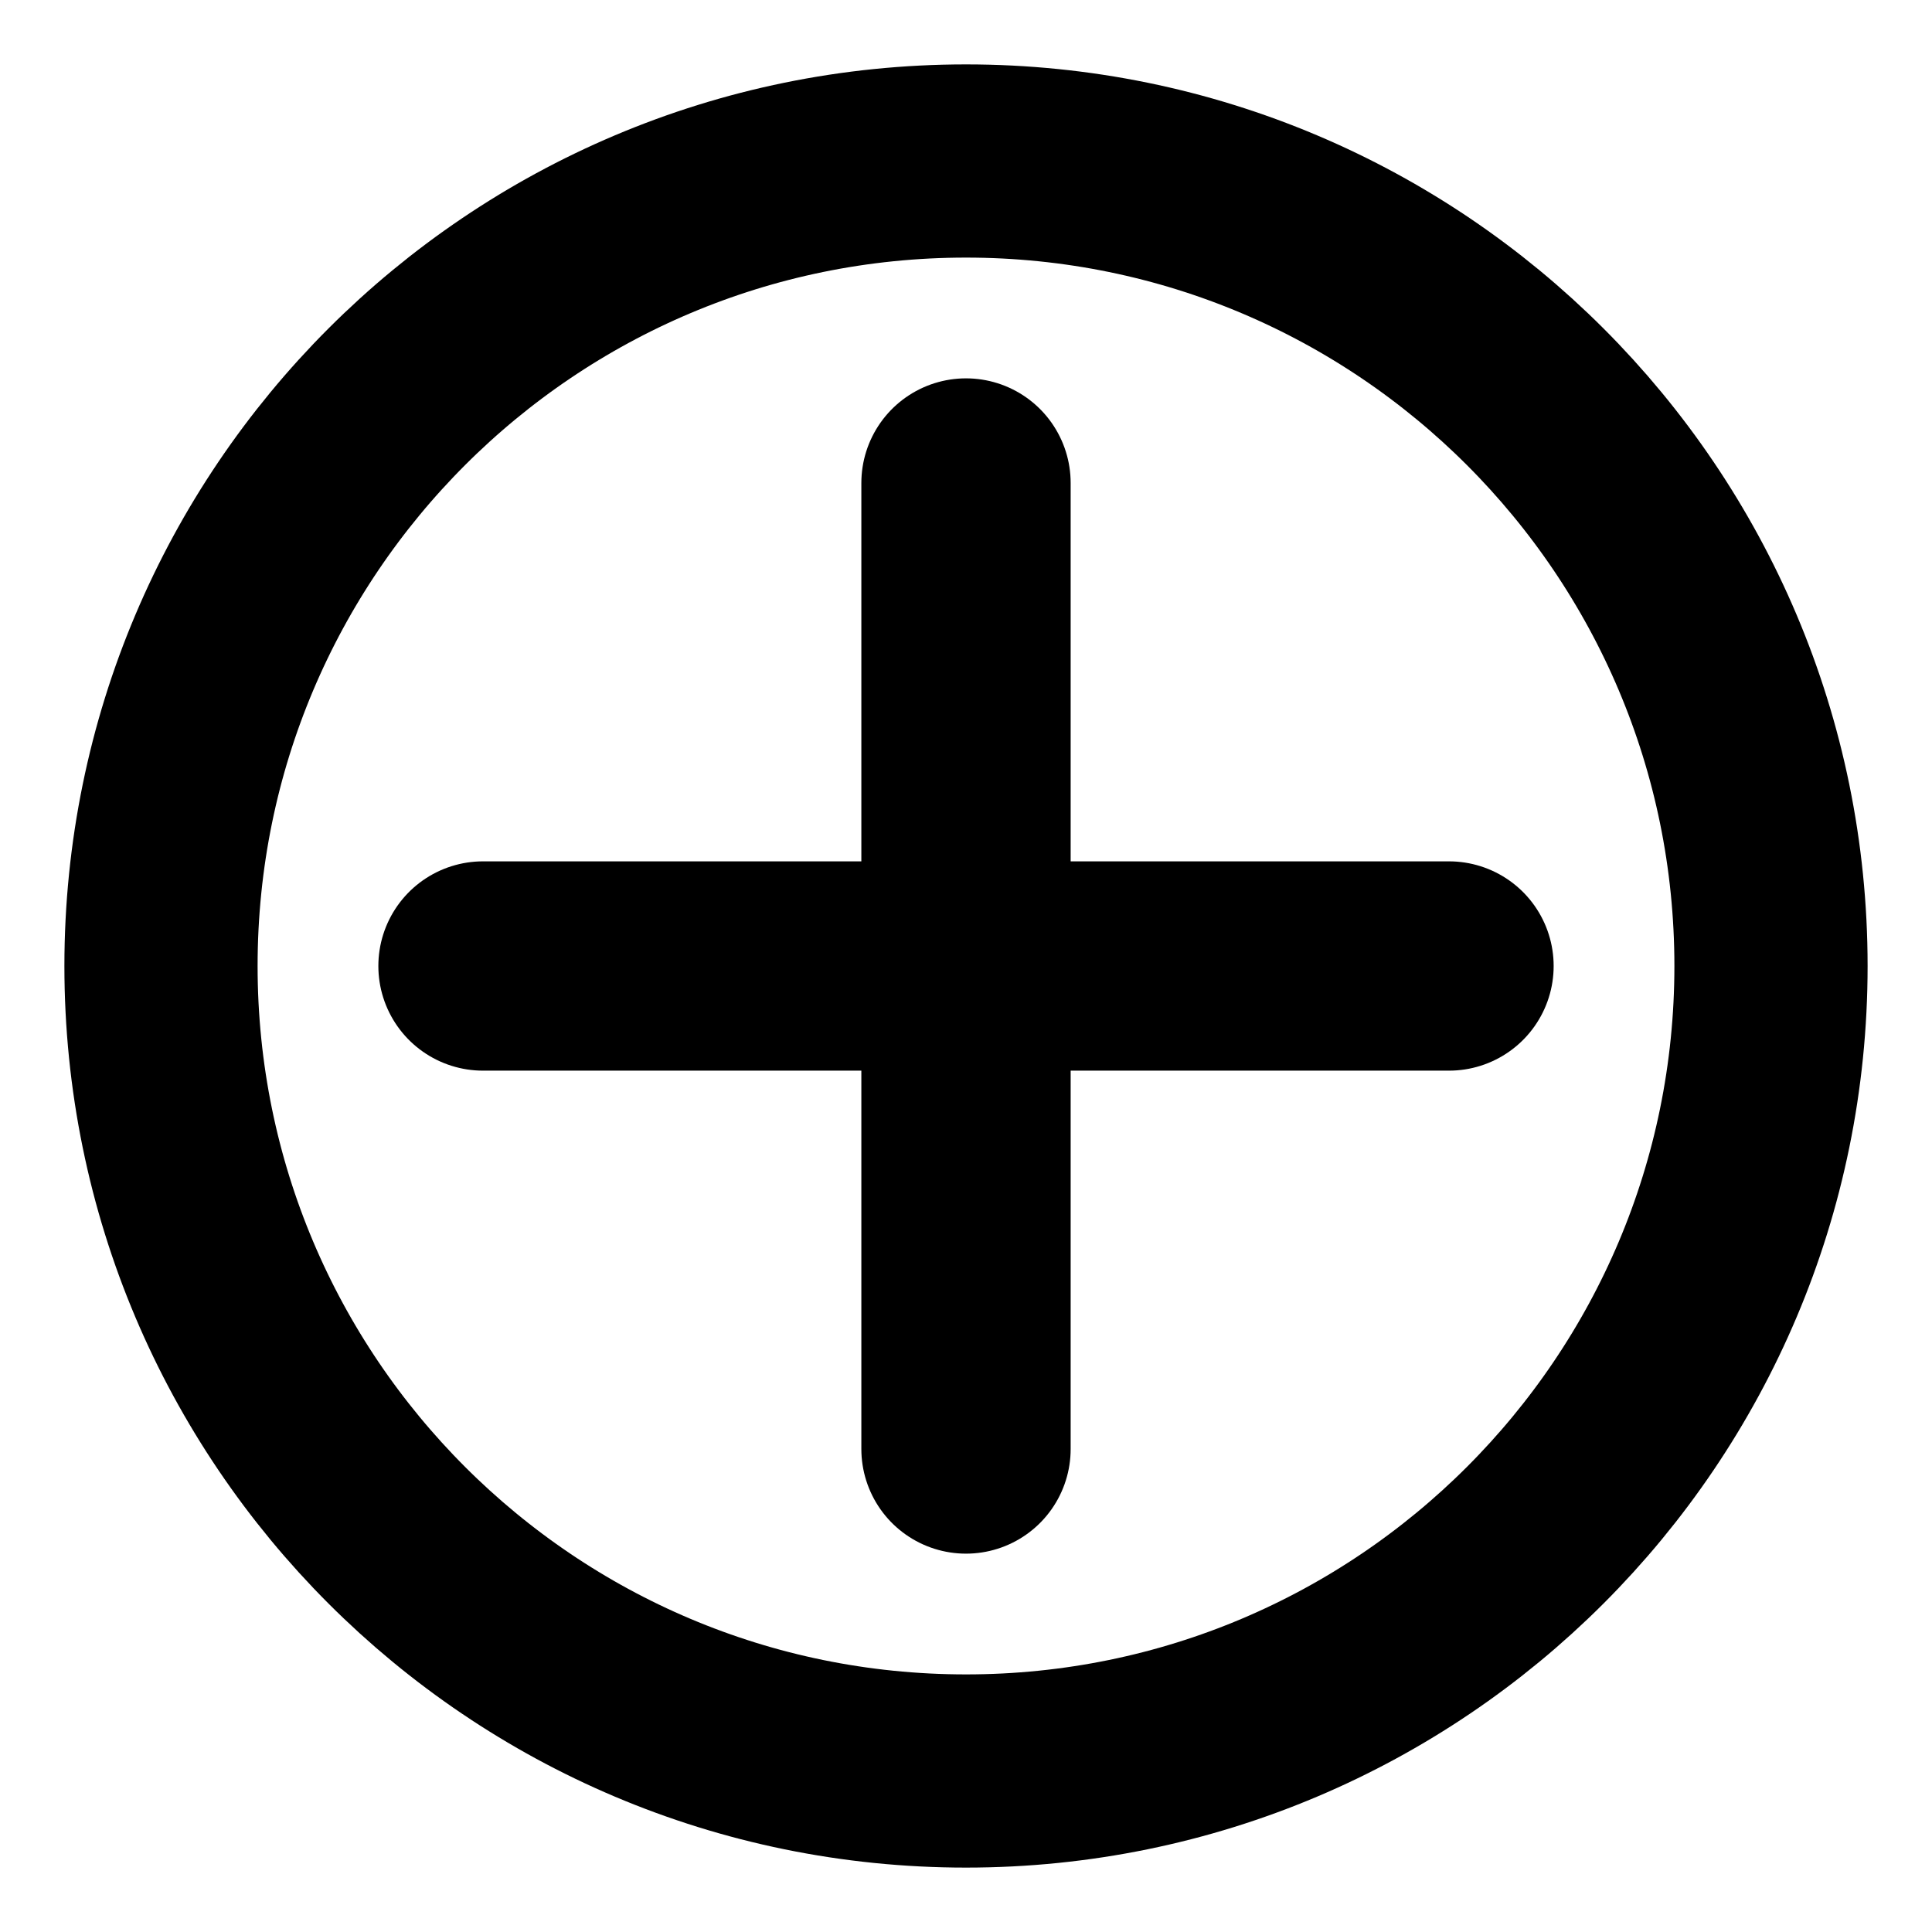
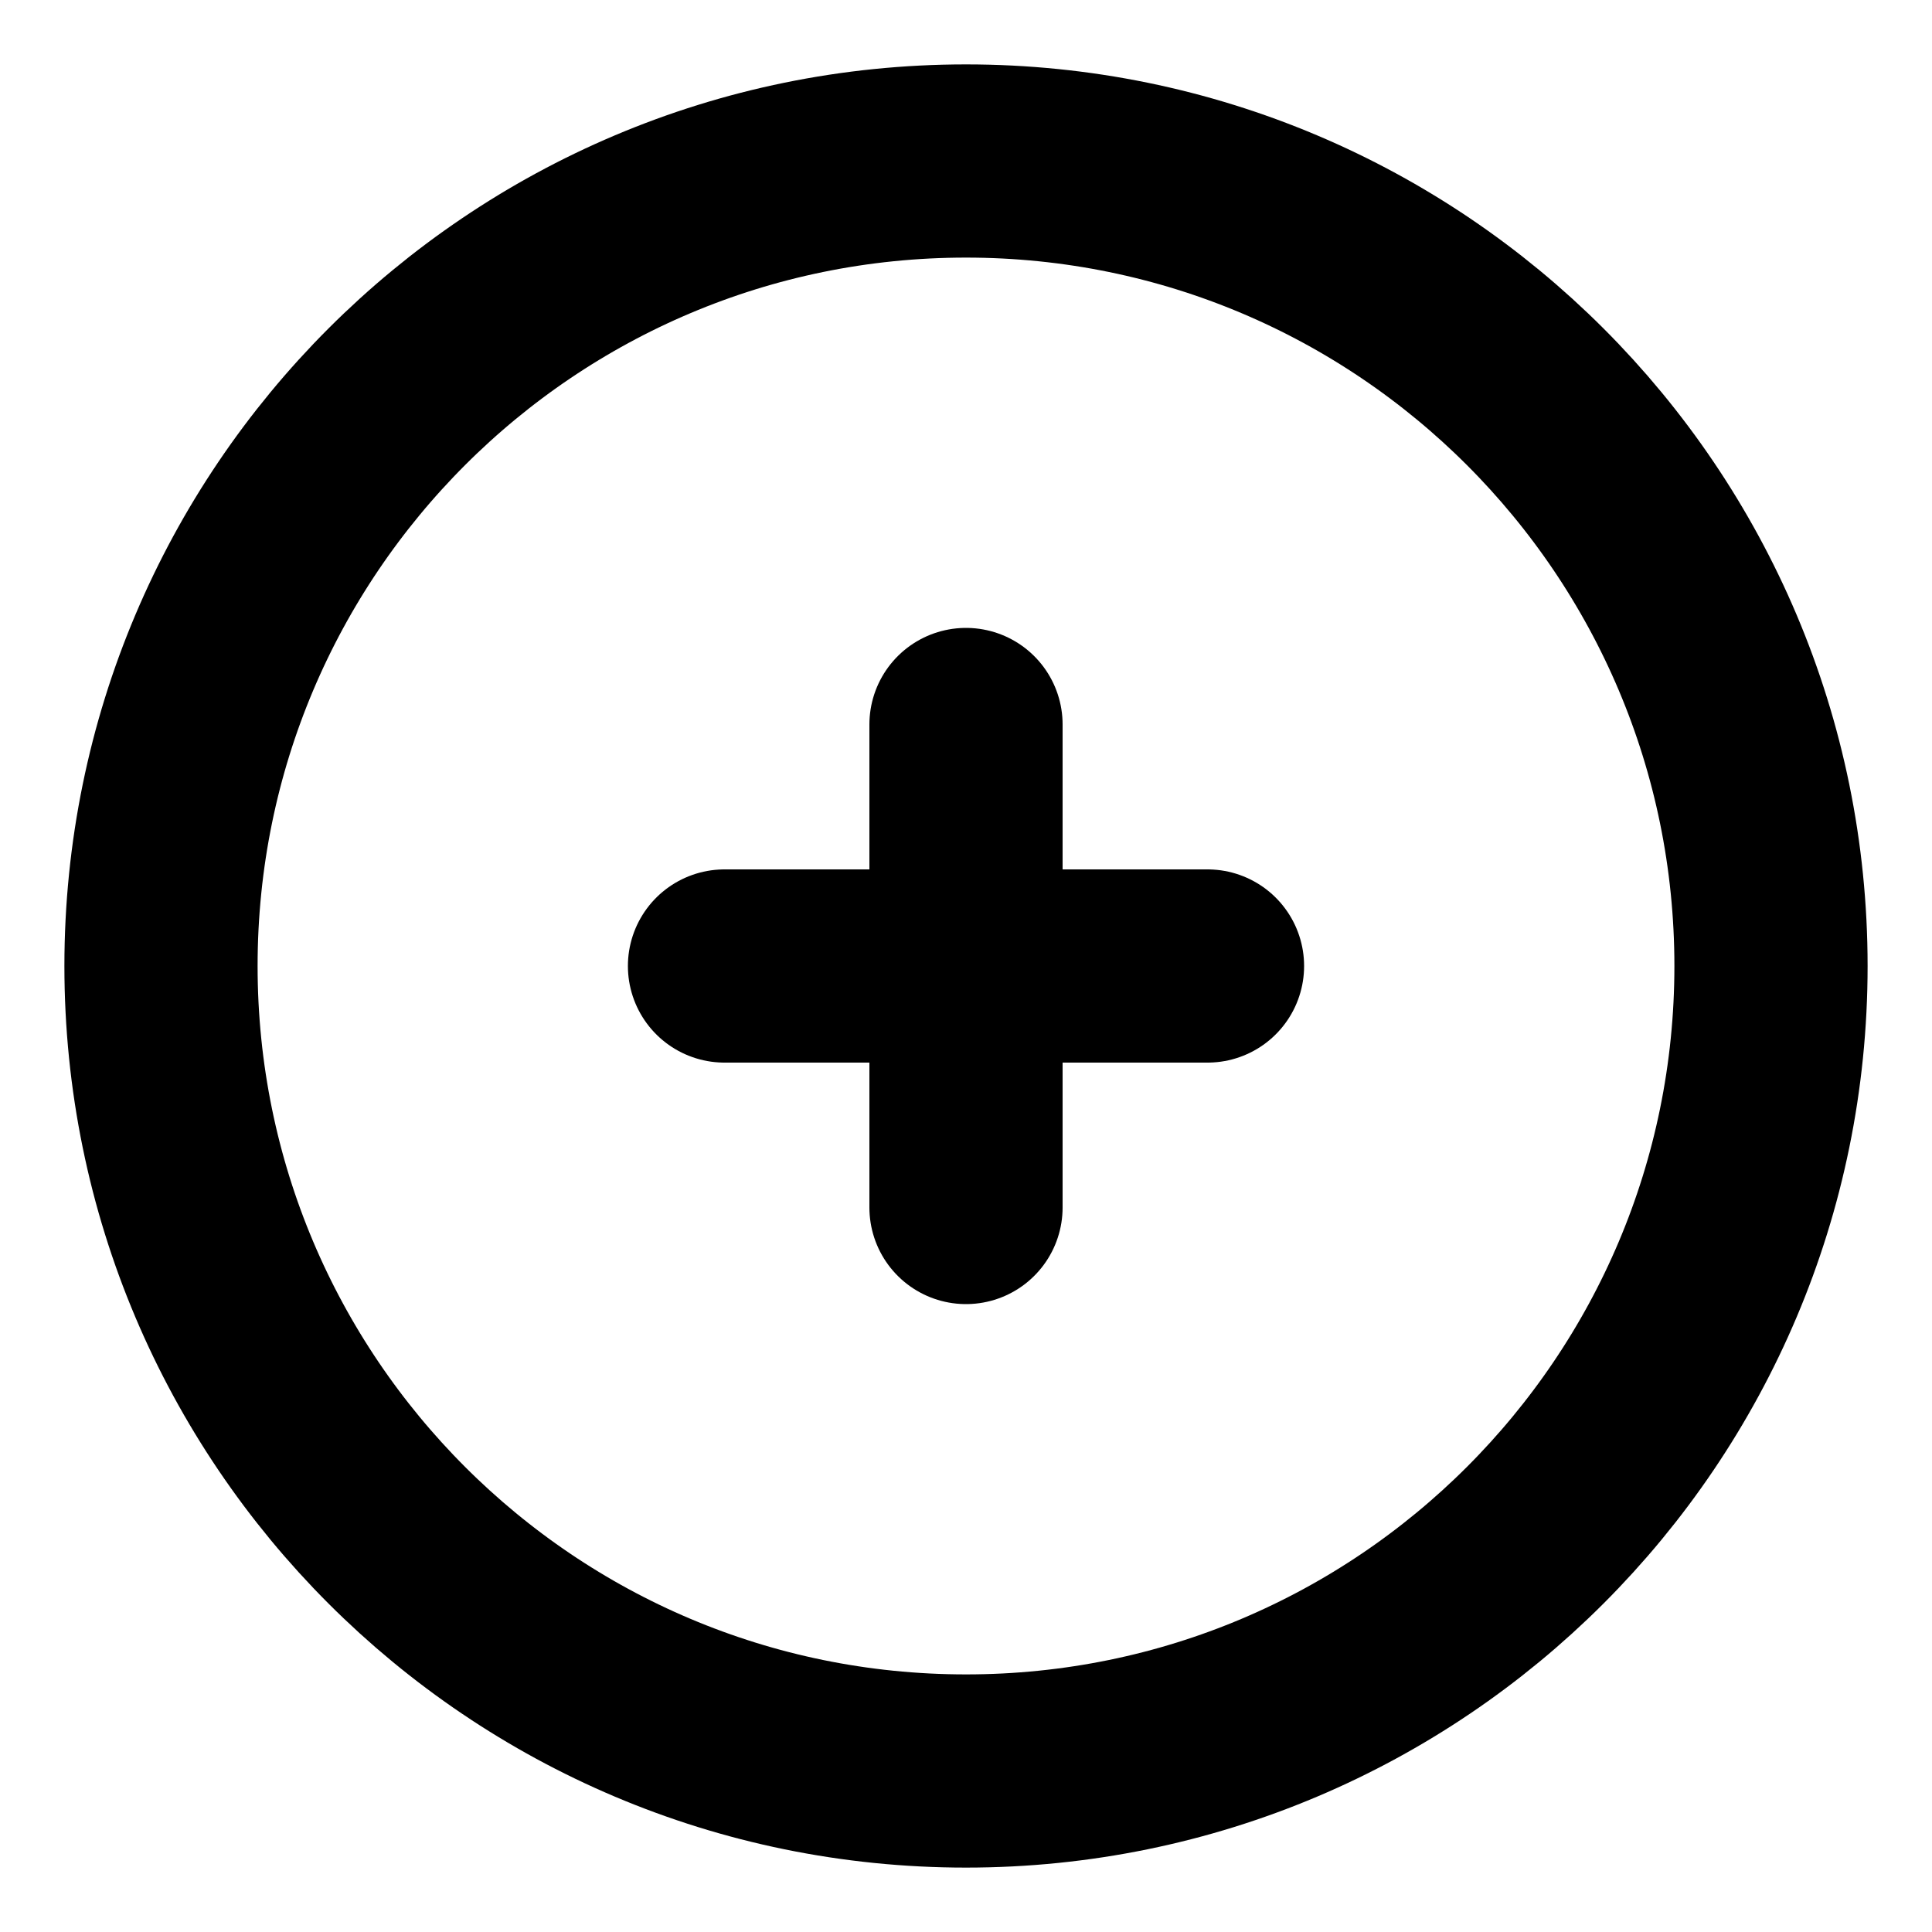
- <svg width="12" height="12" viewBox="0 0 12 12" fill="none">
-   <circle cx="6" cy="6" r="5" stroke="currentColor" stroke-width="1.2" />
-   <line x1="6" y1="3" x2="6" y2="9" stroke="currentColor" stroke-width="1.3" stroke-linecap="round" />
-   <line x1="3" y1="6" x2="9" y2="6" stroke="currentColor" stroke-width="1.3" stroke-linecap="round" />
+ <svg width="12" height="12" viewBox="0 0 24 24" fill="none">
+   <g fill="none" stroke="currentColor" stroke-width="2.4">
+     <circle cx="12" cy="12" r="10" />
+     <path stroke-linecap="round" d="M15 12L12 12M12 12L9 12M12 12L12 9M12 12L12 15" />
+   </g>
</svg>
